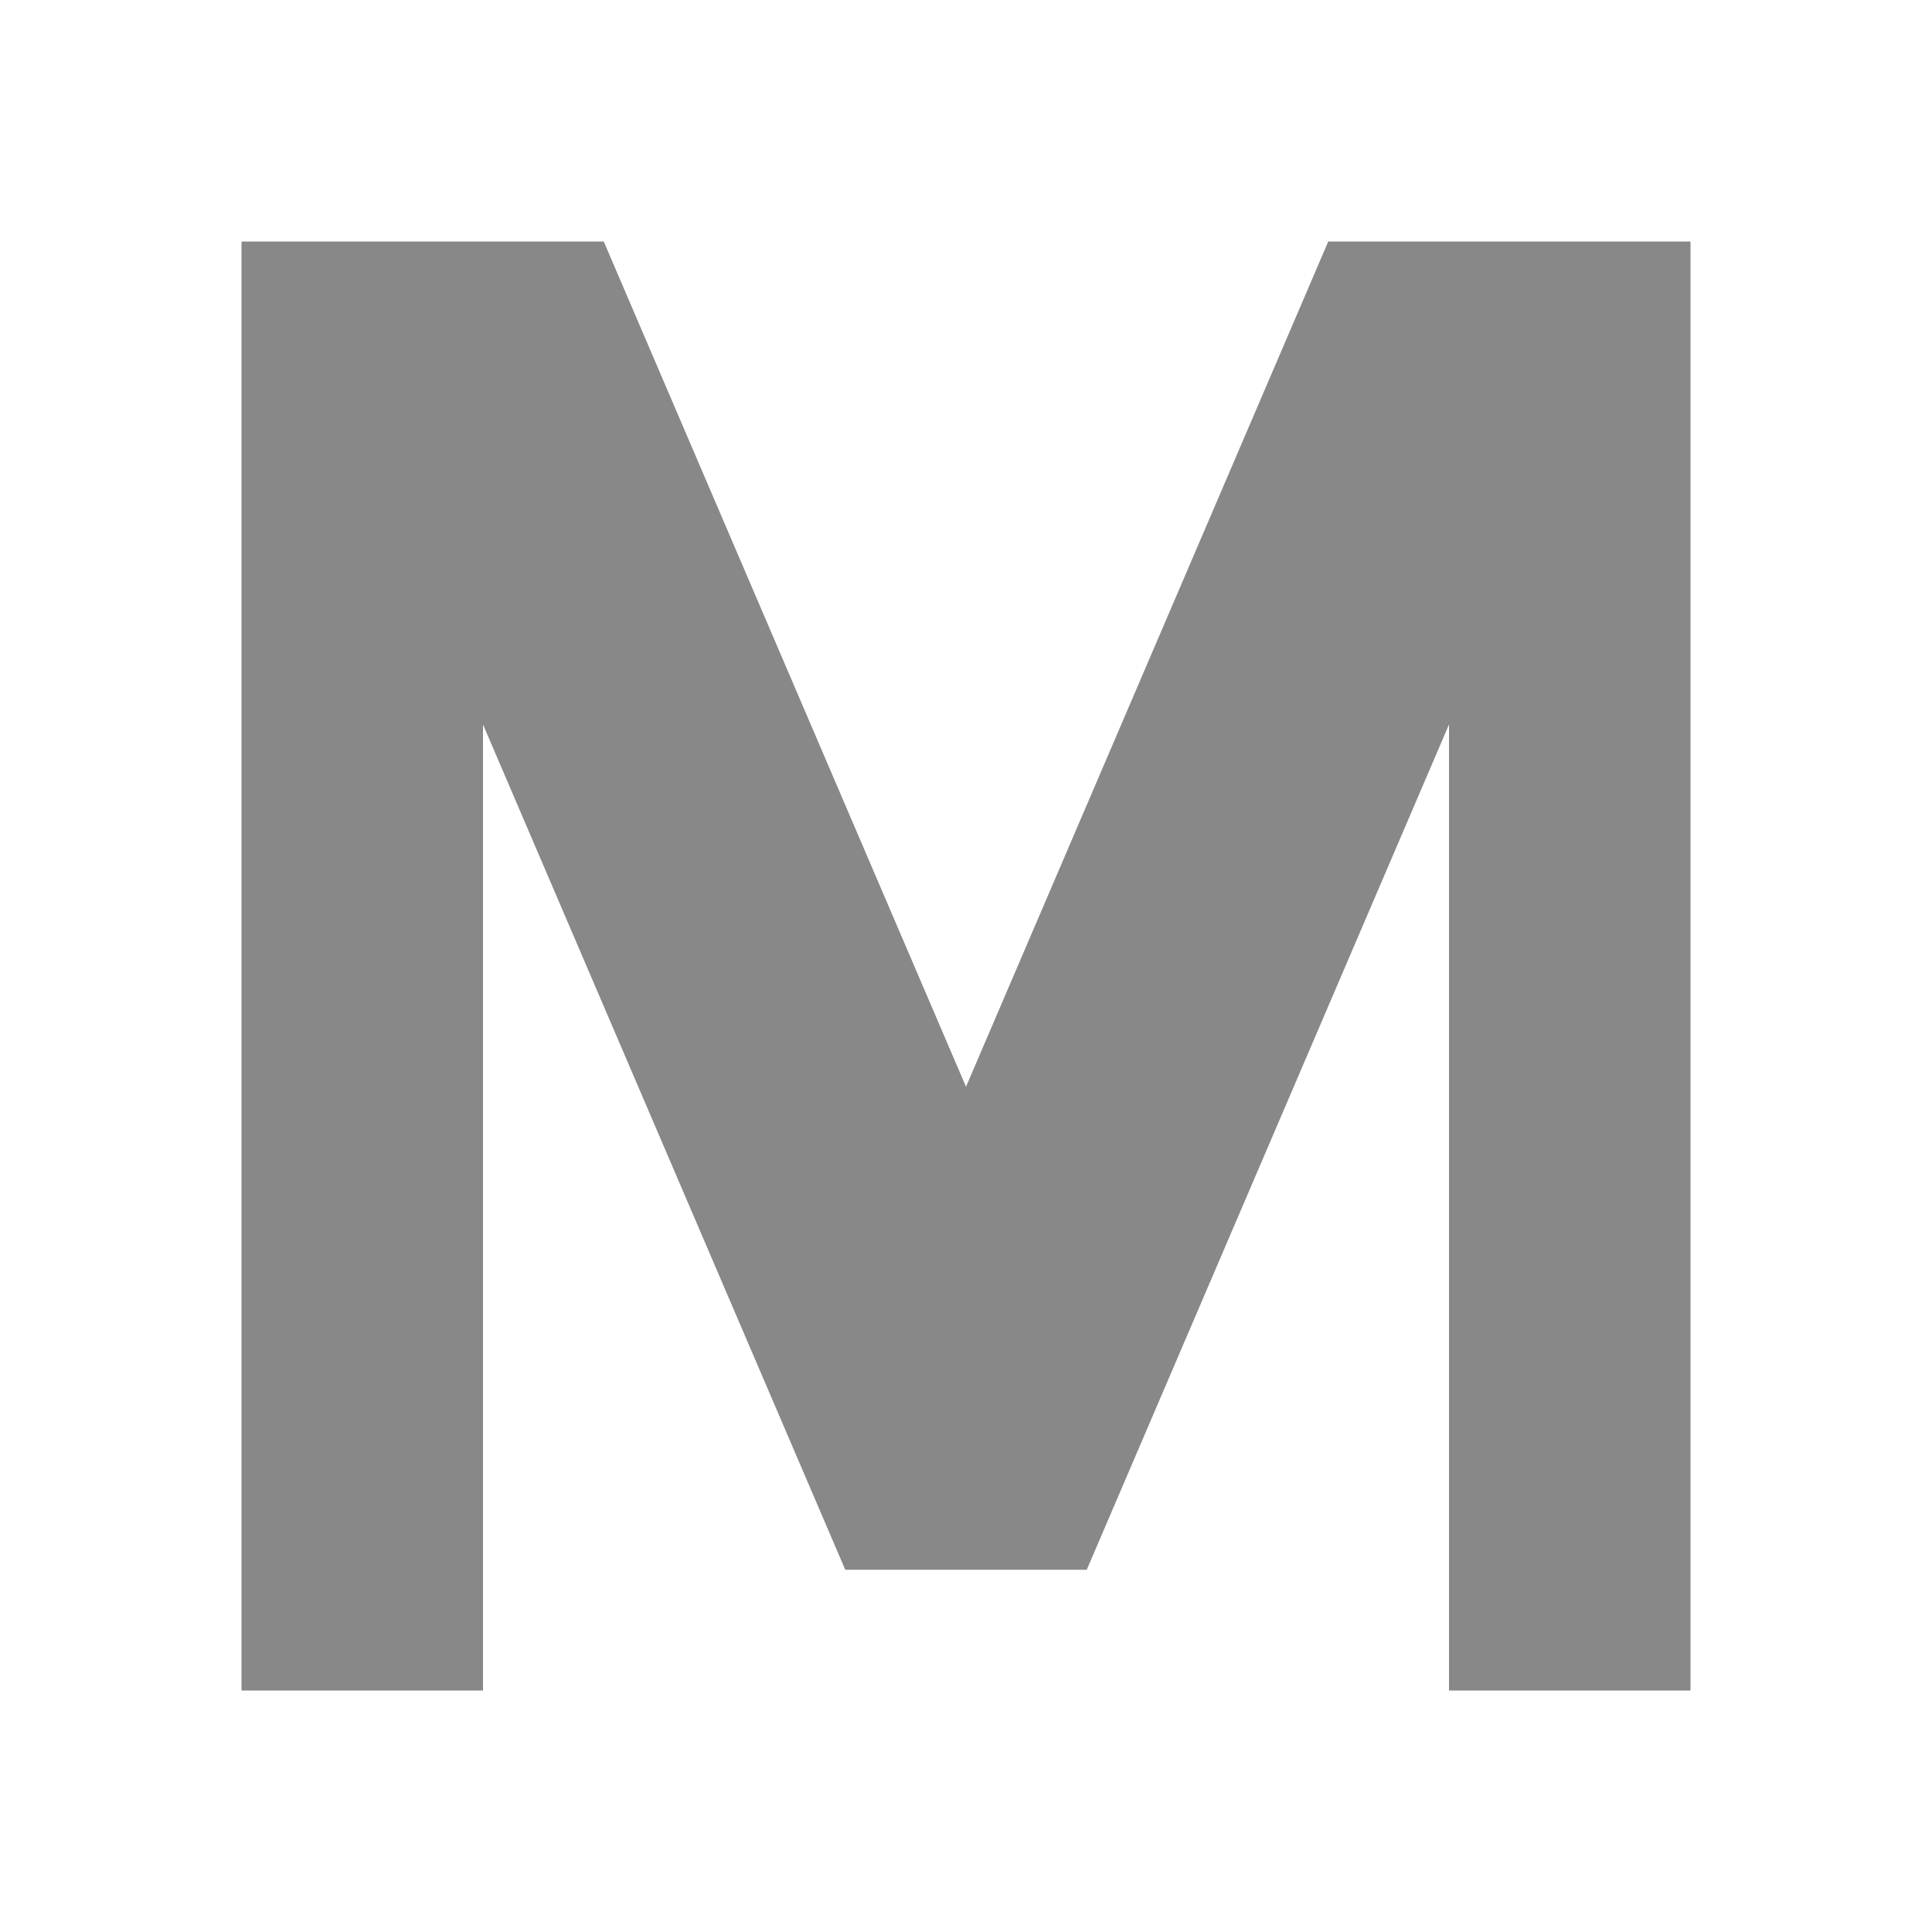
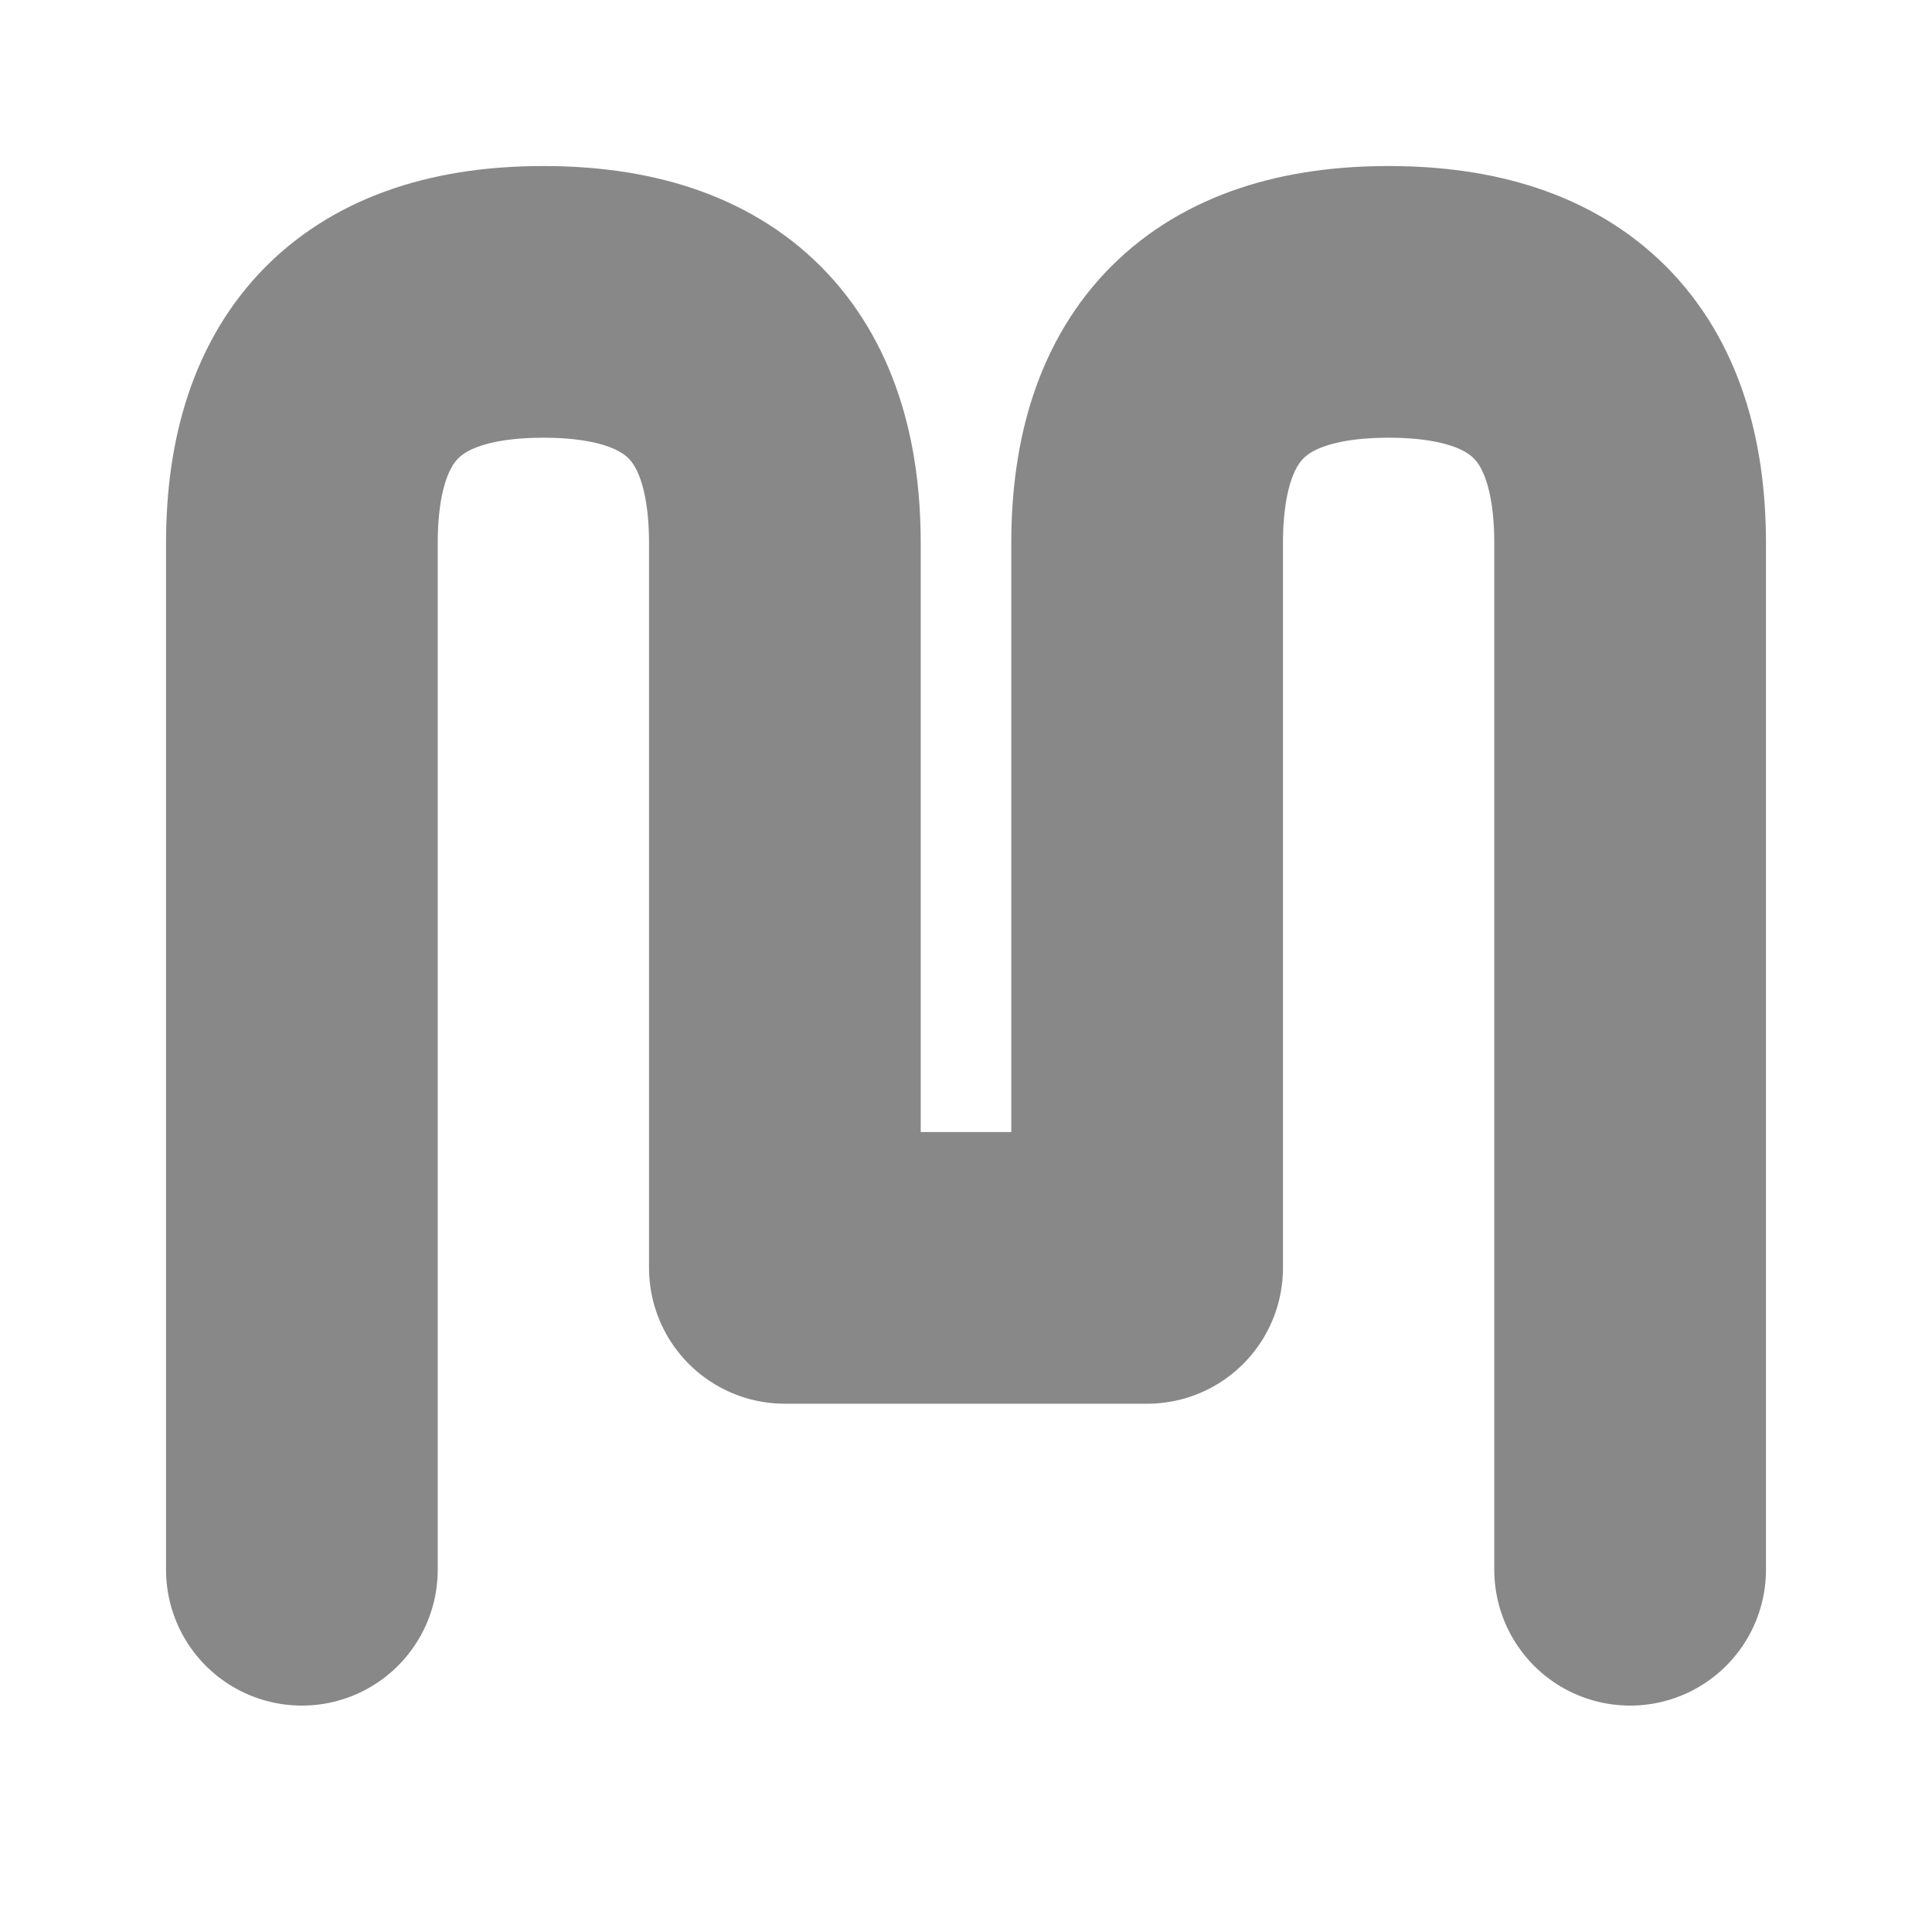
- <svg xmlns="http://www.w3.org/2000/svg" viewBox="0 0 256 256" fill="#888888">
-   <path d="M 32 224 L 32 32 L 80 32 L 128 144 L 176 32 L 224 32 L 224 224 L 192 224 L 192 96 L 144 208 L 112 208 L 64 96 L 64 224 Z" />
+ <svg xmlns="http://www.w3.org/2000/svg" viewBox="0 0 256 256">
+   <g fill="none" stroke="#888888" stroke-width="36" stroke-linecap="round" stroke-linejoin="round">
+     <path d="M 40 208              L 40 72              Q 40 40 72 40              Q 104 40 104 72              L 104 168              L 152 168              L 152 72              Q 152 40 184 40              Q 216 40 216 72              L 216 208" />
+   </g>
</svg>
